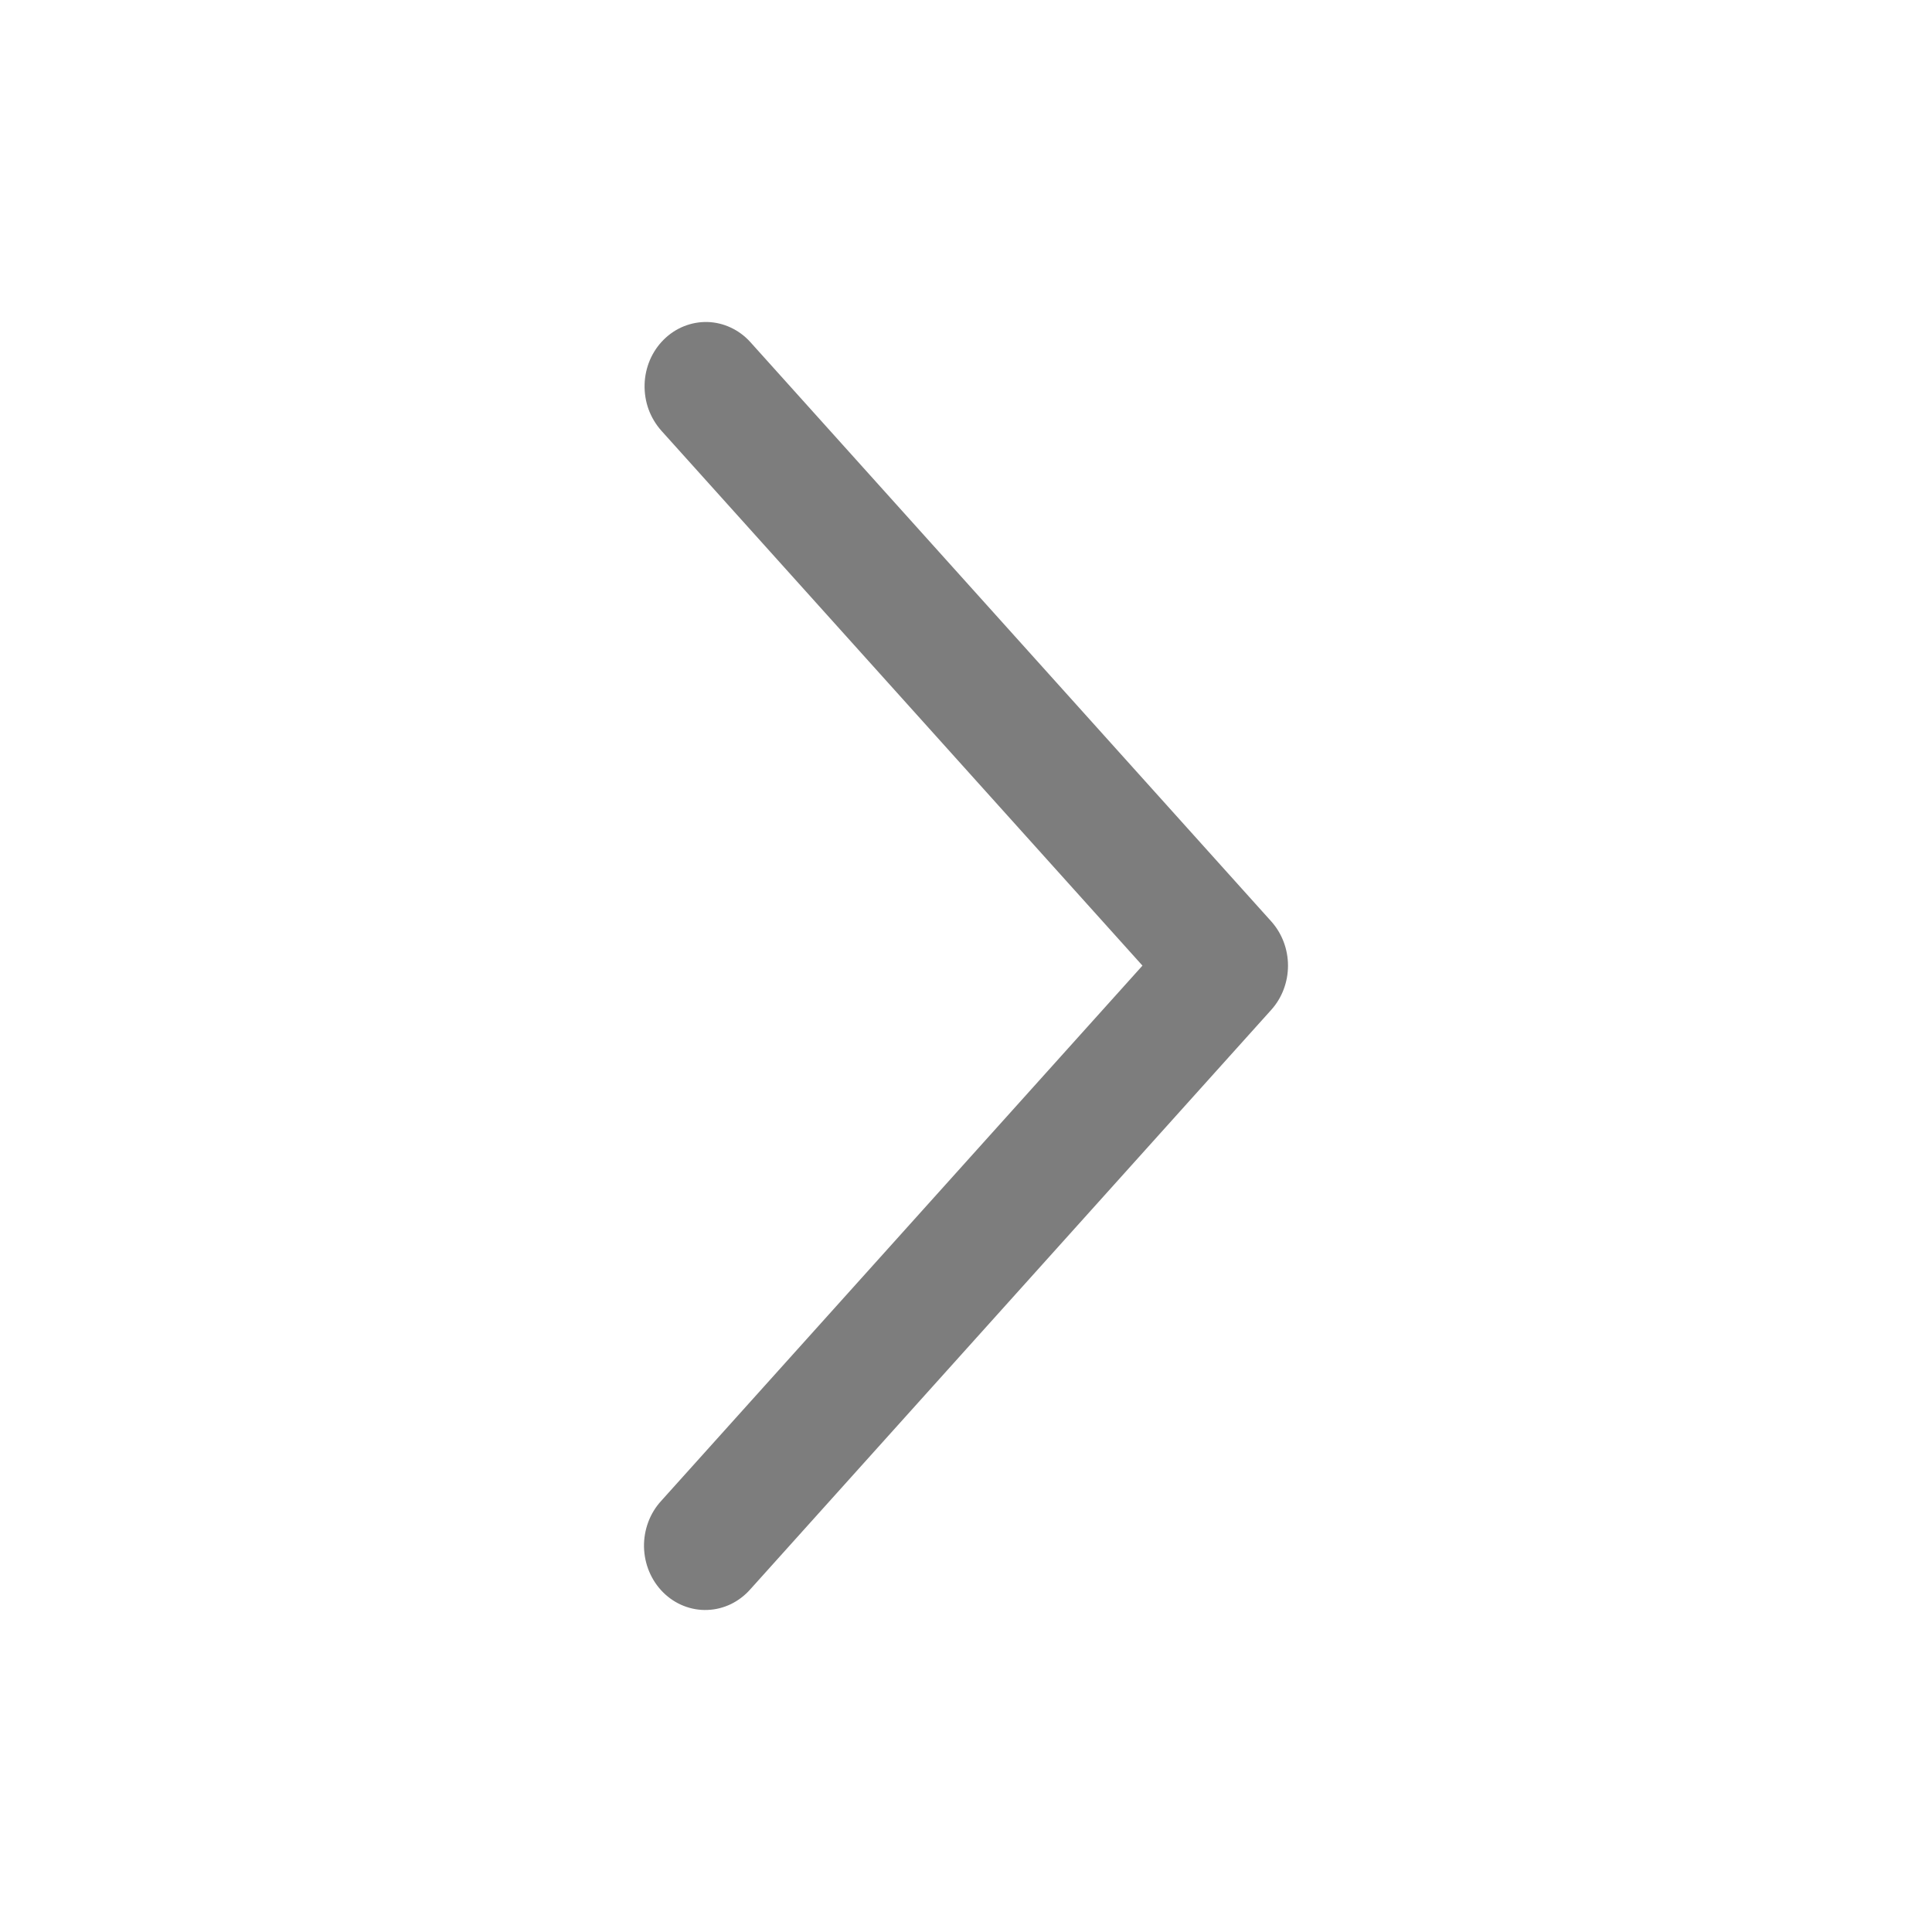
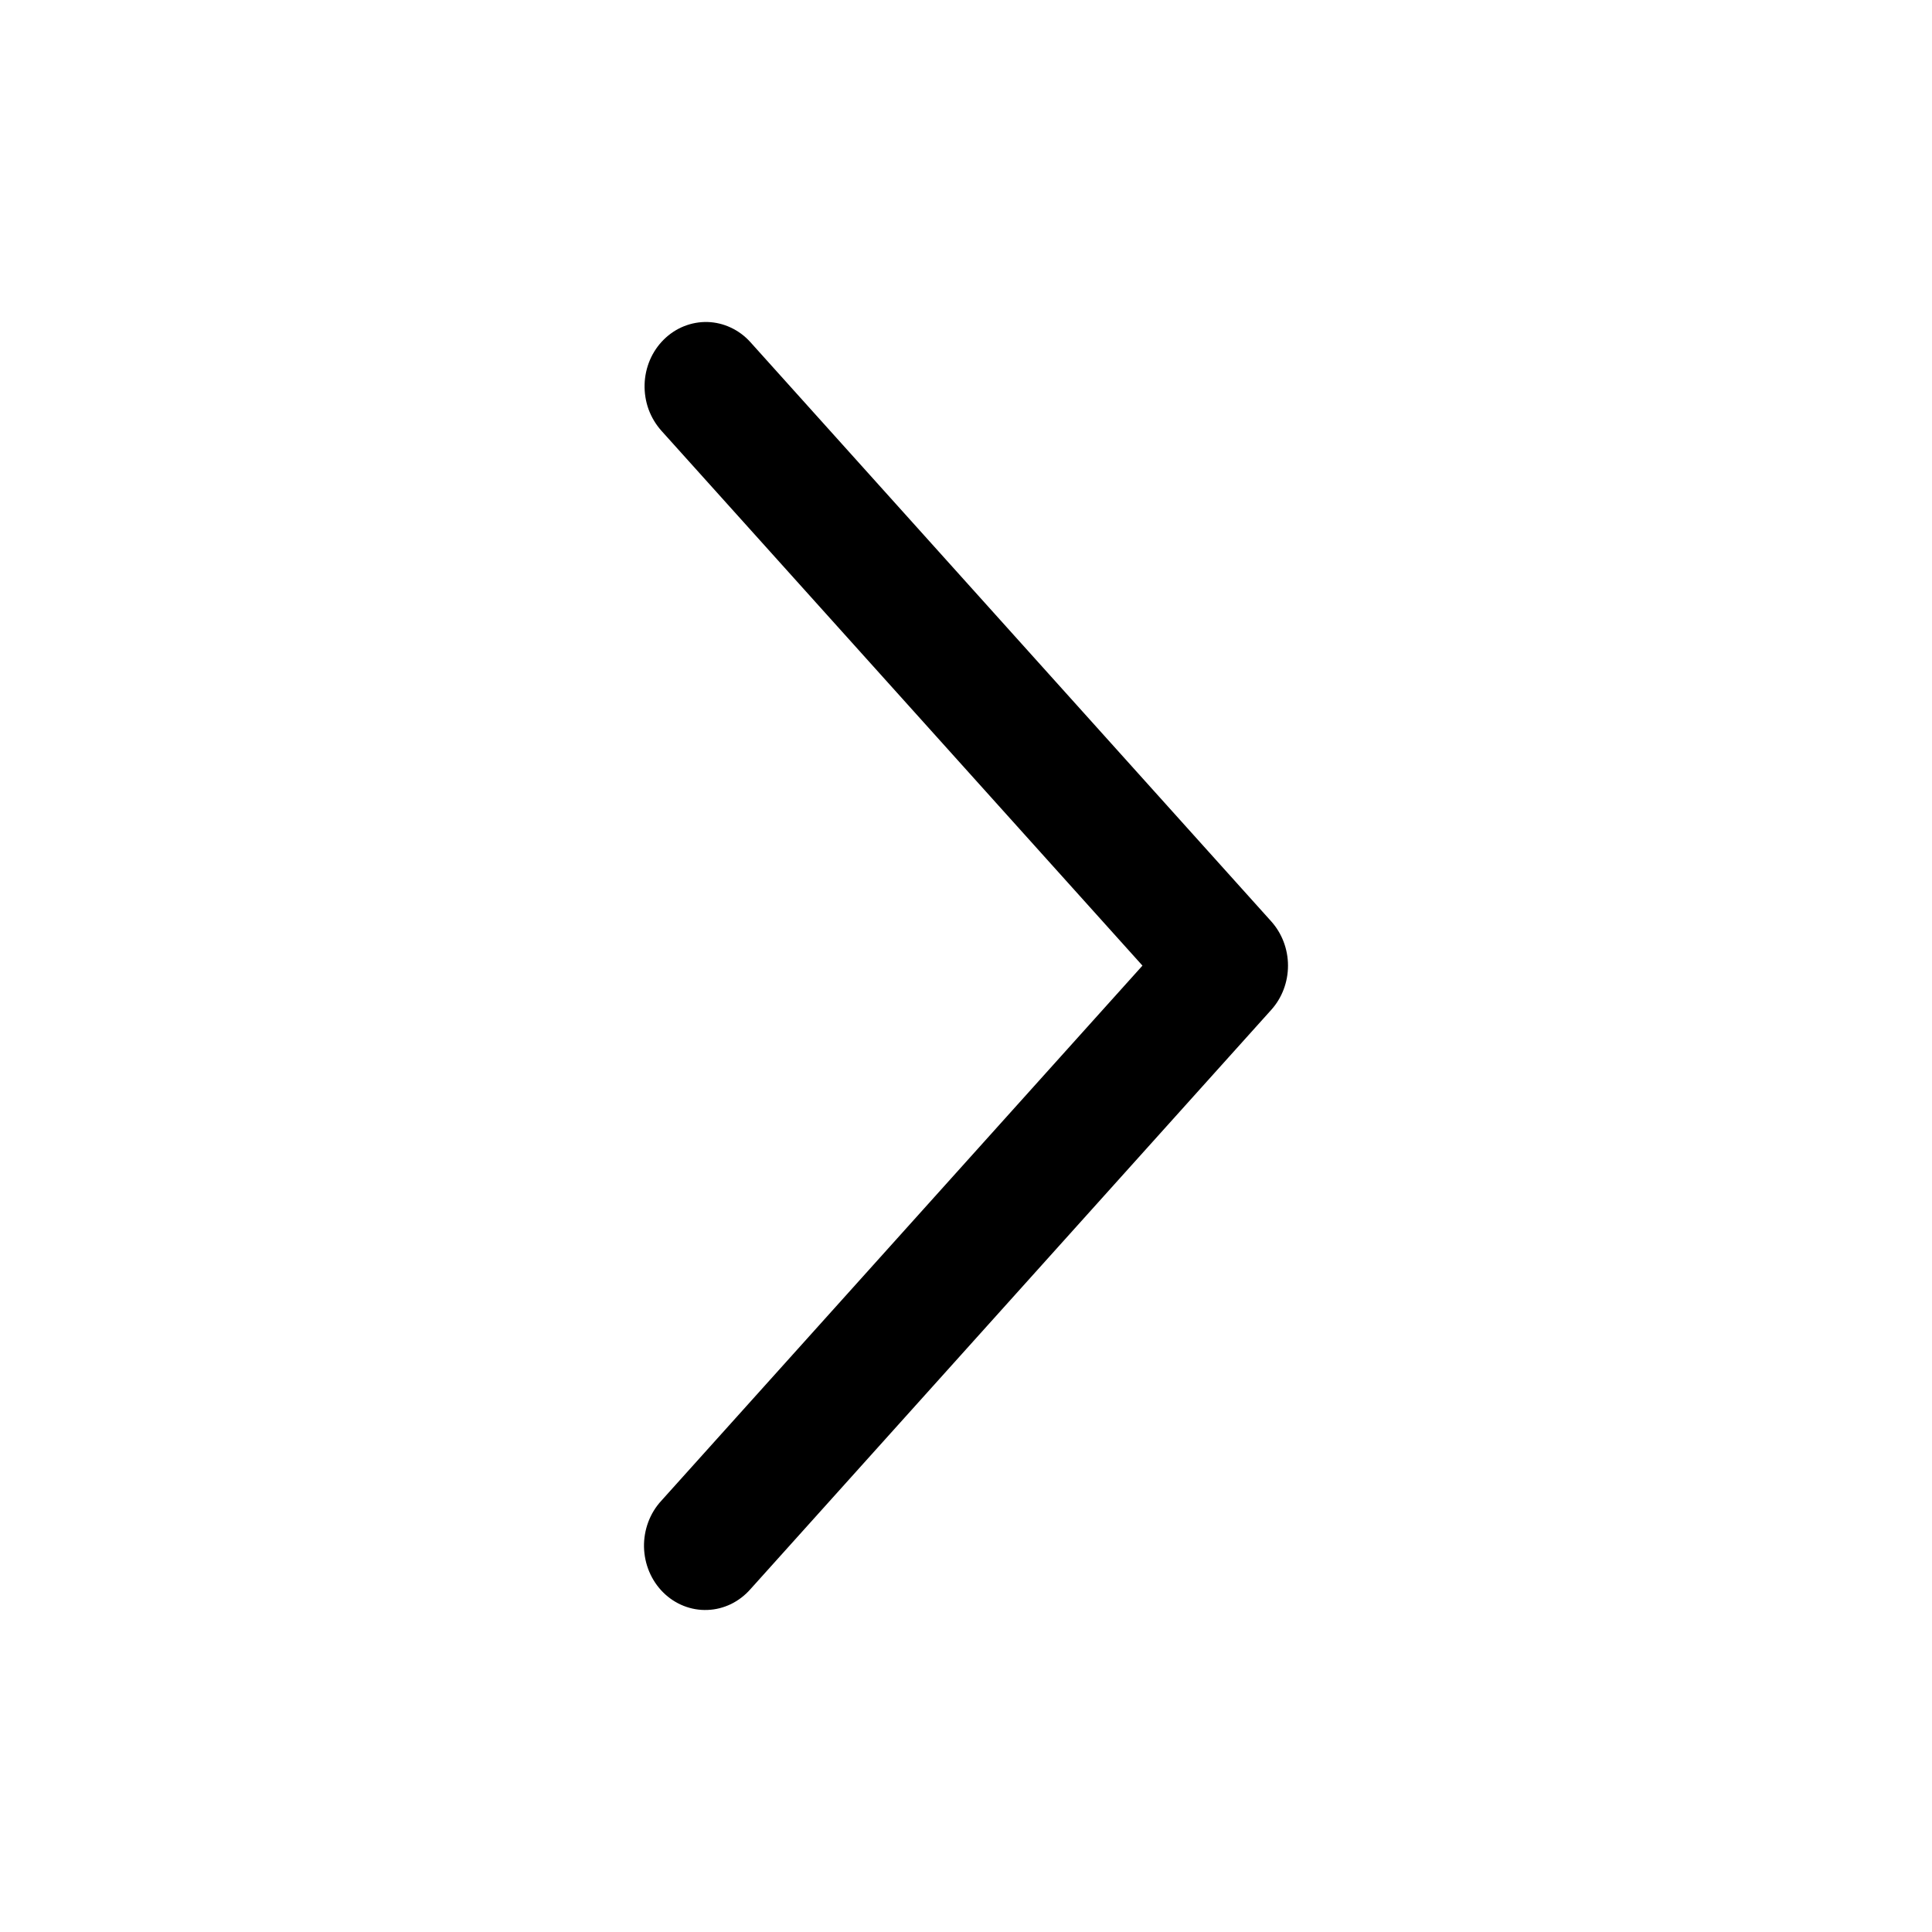
<svg xmlns="http://www.w3.org/2000/svg" width="36" height="36" viewBox="0 0 36 36" fill="none">
-   <path d="M12.322 8.024C12.22 7.909 12.139 7.774 12.085 7.627C12.032 7.48 12.007 7.323 12.011 7.166C12.015 7.008 12.049 6.853 12.11 6.709C12.171 6.566 12.259 6.436 12.368 6.328C12.477 6.22 12.605 6.135 12.745 6.079C12.886 6.023 13.035 5.996 13.185 6C13.335 6.005 13.482 6.04 13.619 6.105C13.756 6.169 13.88 6.261 13.983 6.376L23.688 17.169C23.888 17.392 24 17.687 24 17.993C24 18.3 23.888 18.595 23.688 18.817L13.983 29.612C13.88 29.729 13.757 29.823 13.62 29.89C13.482 29.956 13.334 29.994 13.182 29.999C13.031 30.005 12.88 29.979 12.739 29.923C12.597 29.867 12.468 29.782 12.358 29.673C12.248 29.564 12.16 29.433 12.098 29.287C12.037 29.142 12.004 28.986 12 28.827C11.997 28.668 12.024 28.51 12.079 28.362C12.134 28.214 12.217 28.079 12.322 27.965L21.288 17.993L12.322 8.024Z" fill="#7D7D7D" />
+   <path d="M12.322 8.024C12.22 7.909 12.139 7.774 12.085 7.627C12.032 7.48 12.007 7.323 12.011 7.166C12.015 7.008 12.049 6.853 12.11 6.709C12.171 6.566 12.259 6.436 12.368 6.328C12.477 6.22 12.605 6.135 12.745 6.079C12.886 6.023 13.035 5.996 13.185 6C13.335 6.005 13.482 6.04 13.619 6.105C13.756 6.169 13.88 6.261 13.983 6.376L23.688 17.169C23.888 17.392 24 17.687 24 17.993C24 18.3 23.888 18.595 23.688 18.817L13.983 29.612C13.88 29.729 13.757 29.823 13.62 29.89C13.482 29.956 13.334 29.994 13.182 29.999C13.031 30.005 12.88 29.979 12.739 29.923C12.597 29.867 12.468 29.782 12.358 29.673C12.248 29.564 12.16 29.433 12.098 29.287C12.037 29.142 12.004 28.986 12 28.827C11.997 28.668 12.024 28.51 12.079 28.362C12.134 28.214 12.217 28.079 12.322 27.965L21.288 17.993L12.322 8.024Z" fill="currentColor" />
</svg>
